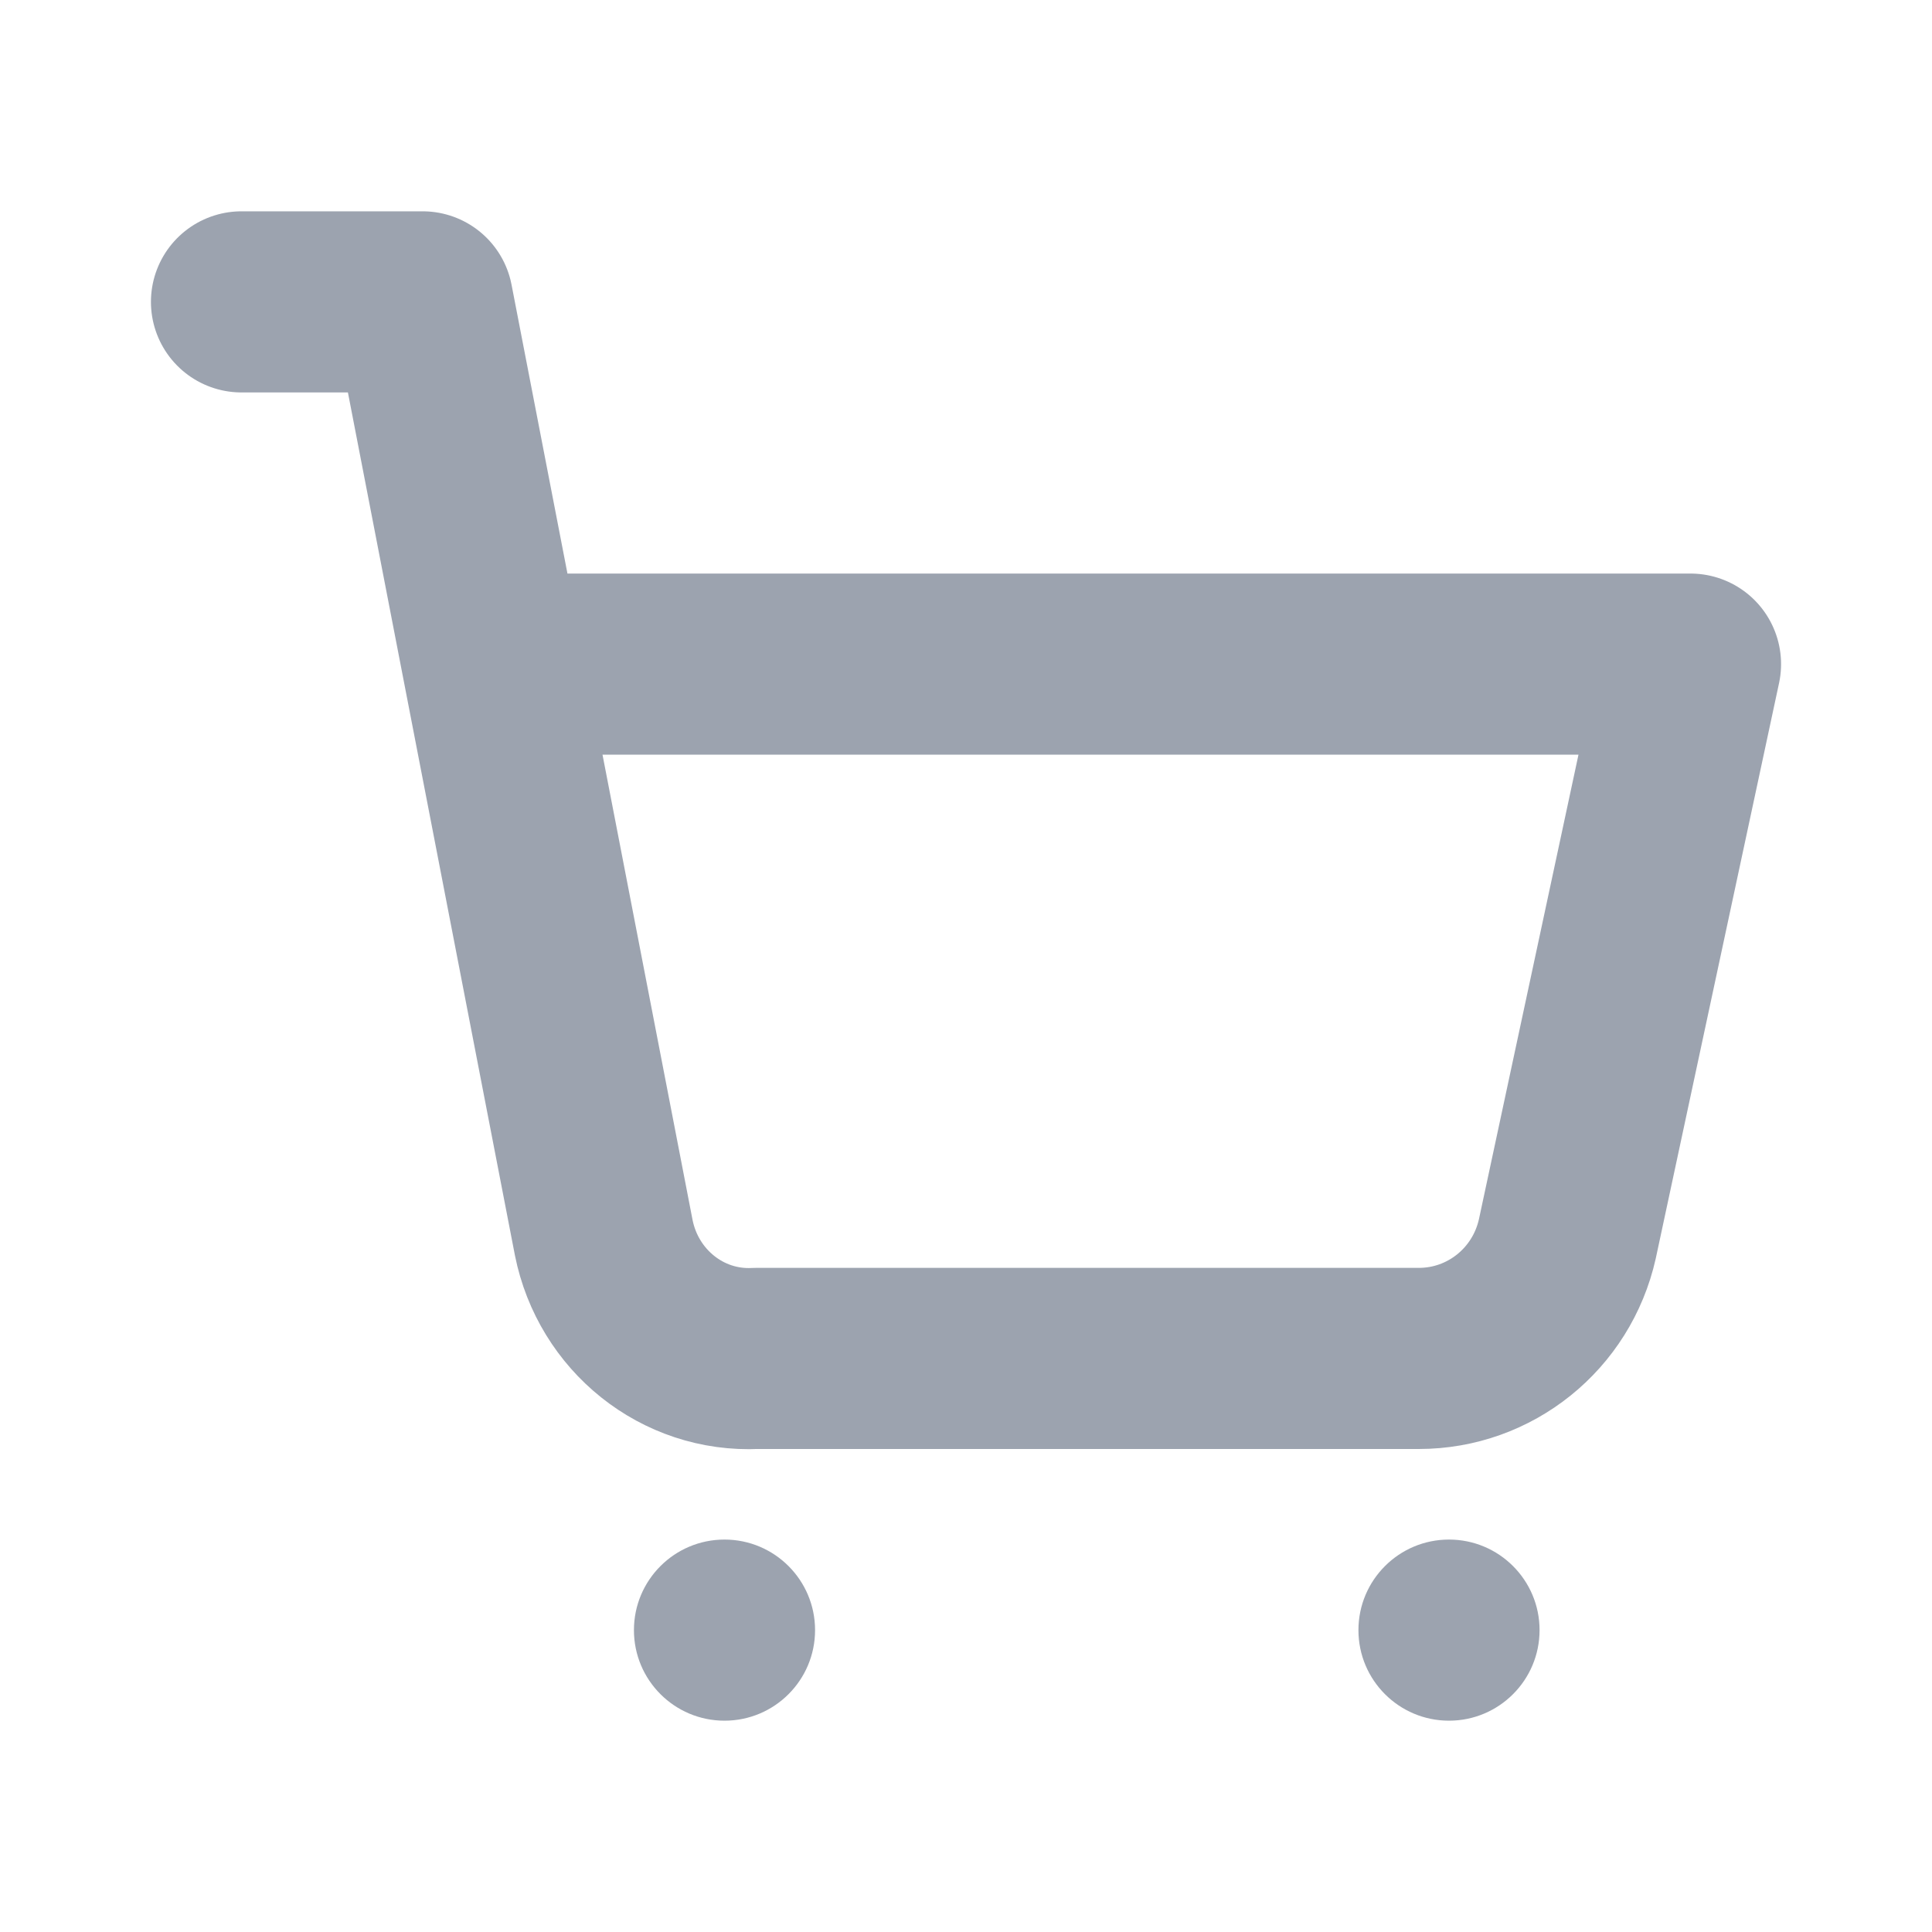
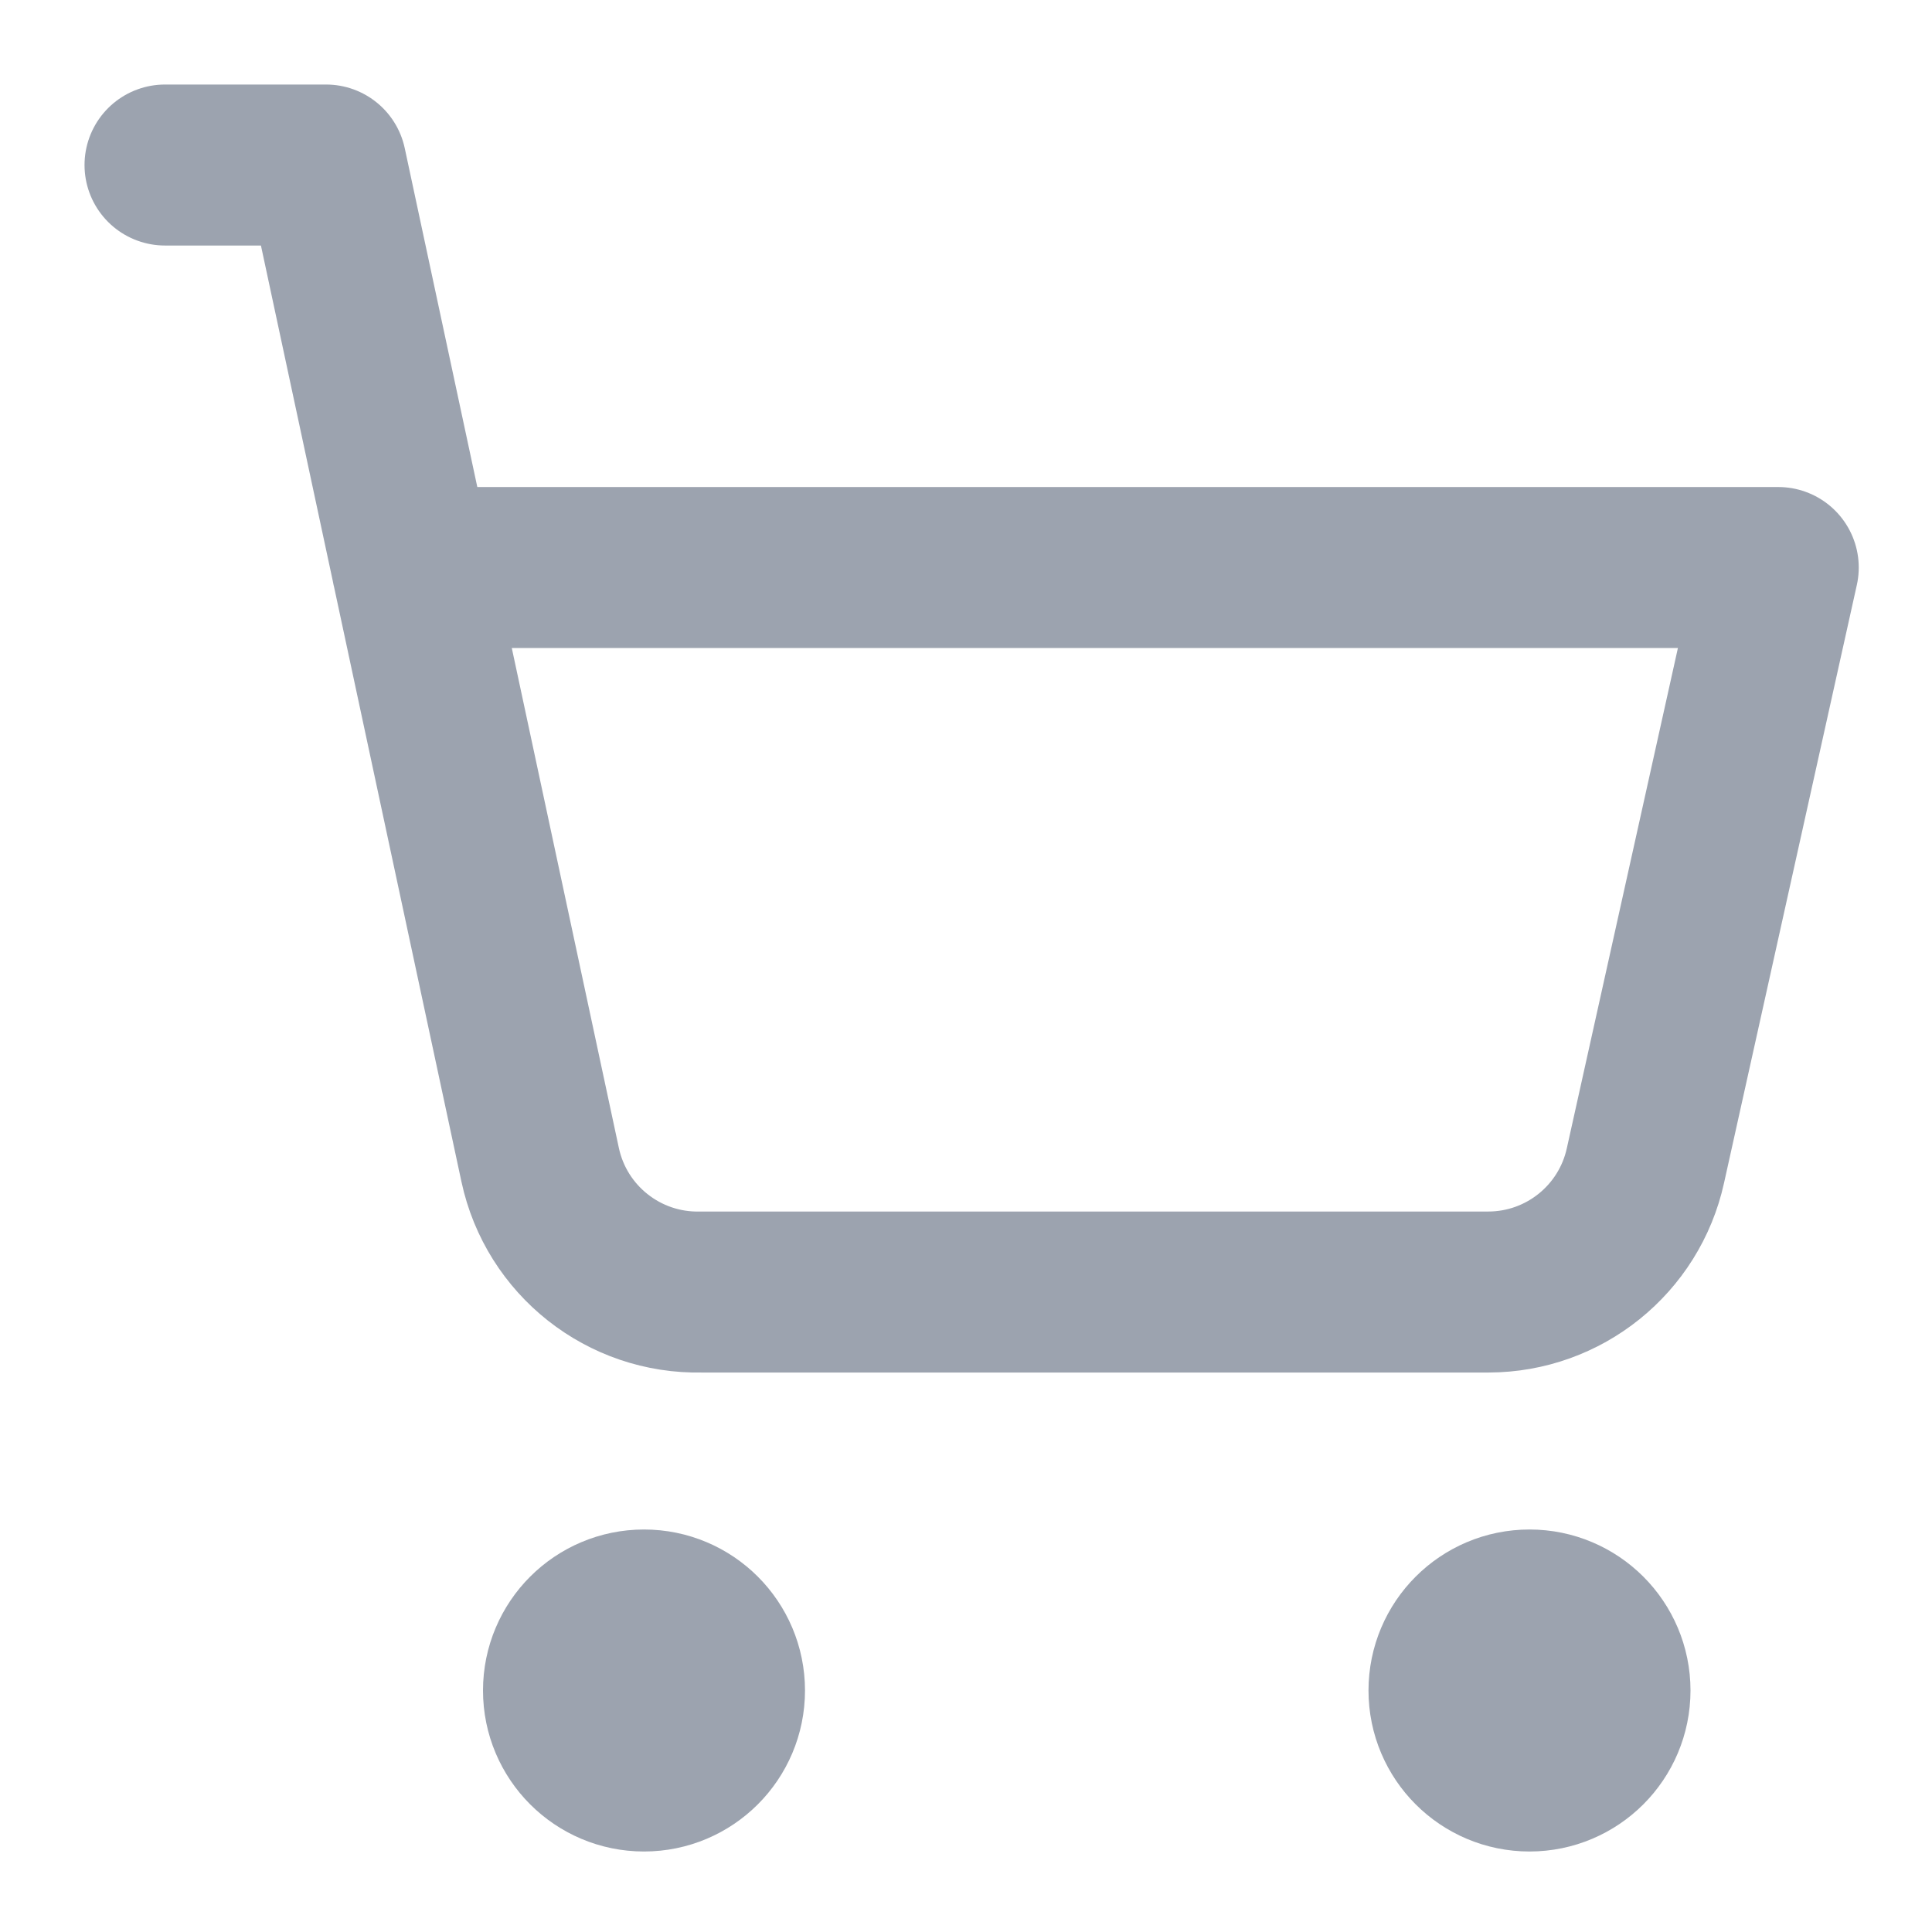
- <svg xmlns="http://www.w3.org/2000/svg" preserveAspectRatio="none" overflow="visible" style="display: block;" width="16" height="16" viewBox="0 0 16 16" fill="none">
-   <path d="M2 2.5H3.5L5 10.25C5.12 10.85 5.65 11.28 6.26 11.25H11.75C12.34 11.25 12.85 10.84 12.98 10.26L14 5.5H4.1" stroke="#9CA3AF" stroke-width="1.5" stroke-linecap="round" stroke-linejoin="round" />
-   <circle cx="6" cy="13.5" r="0.75" fill="#9CA3AF" />
-   <circle cx="12" cy="13.5" r="0.75" fill="#9CA3AF" />
+ <svg xmlns="http://www.w3.org/2000/svg" class="lucide lucide-shopping-cart" width="24" height="24" viewBox="0 0 24 24" fill="none" stroke="#9CA3AF" stroke-width="2" stroke-linecap="round" stroke-linejoin="round">
+   <circle cx="8" cy="21" r="1" />
+   <circle cx="19" cy="21" r="1" />
+   <path d="M2.05 2.05h2l2.66 12.42a2 2 0 0 0 2 1.58h9.78a2 2 0 0 0 1.95-1.57l1.65-7.43H5.12" />
</svg>
